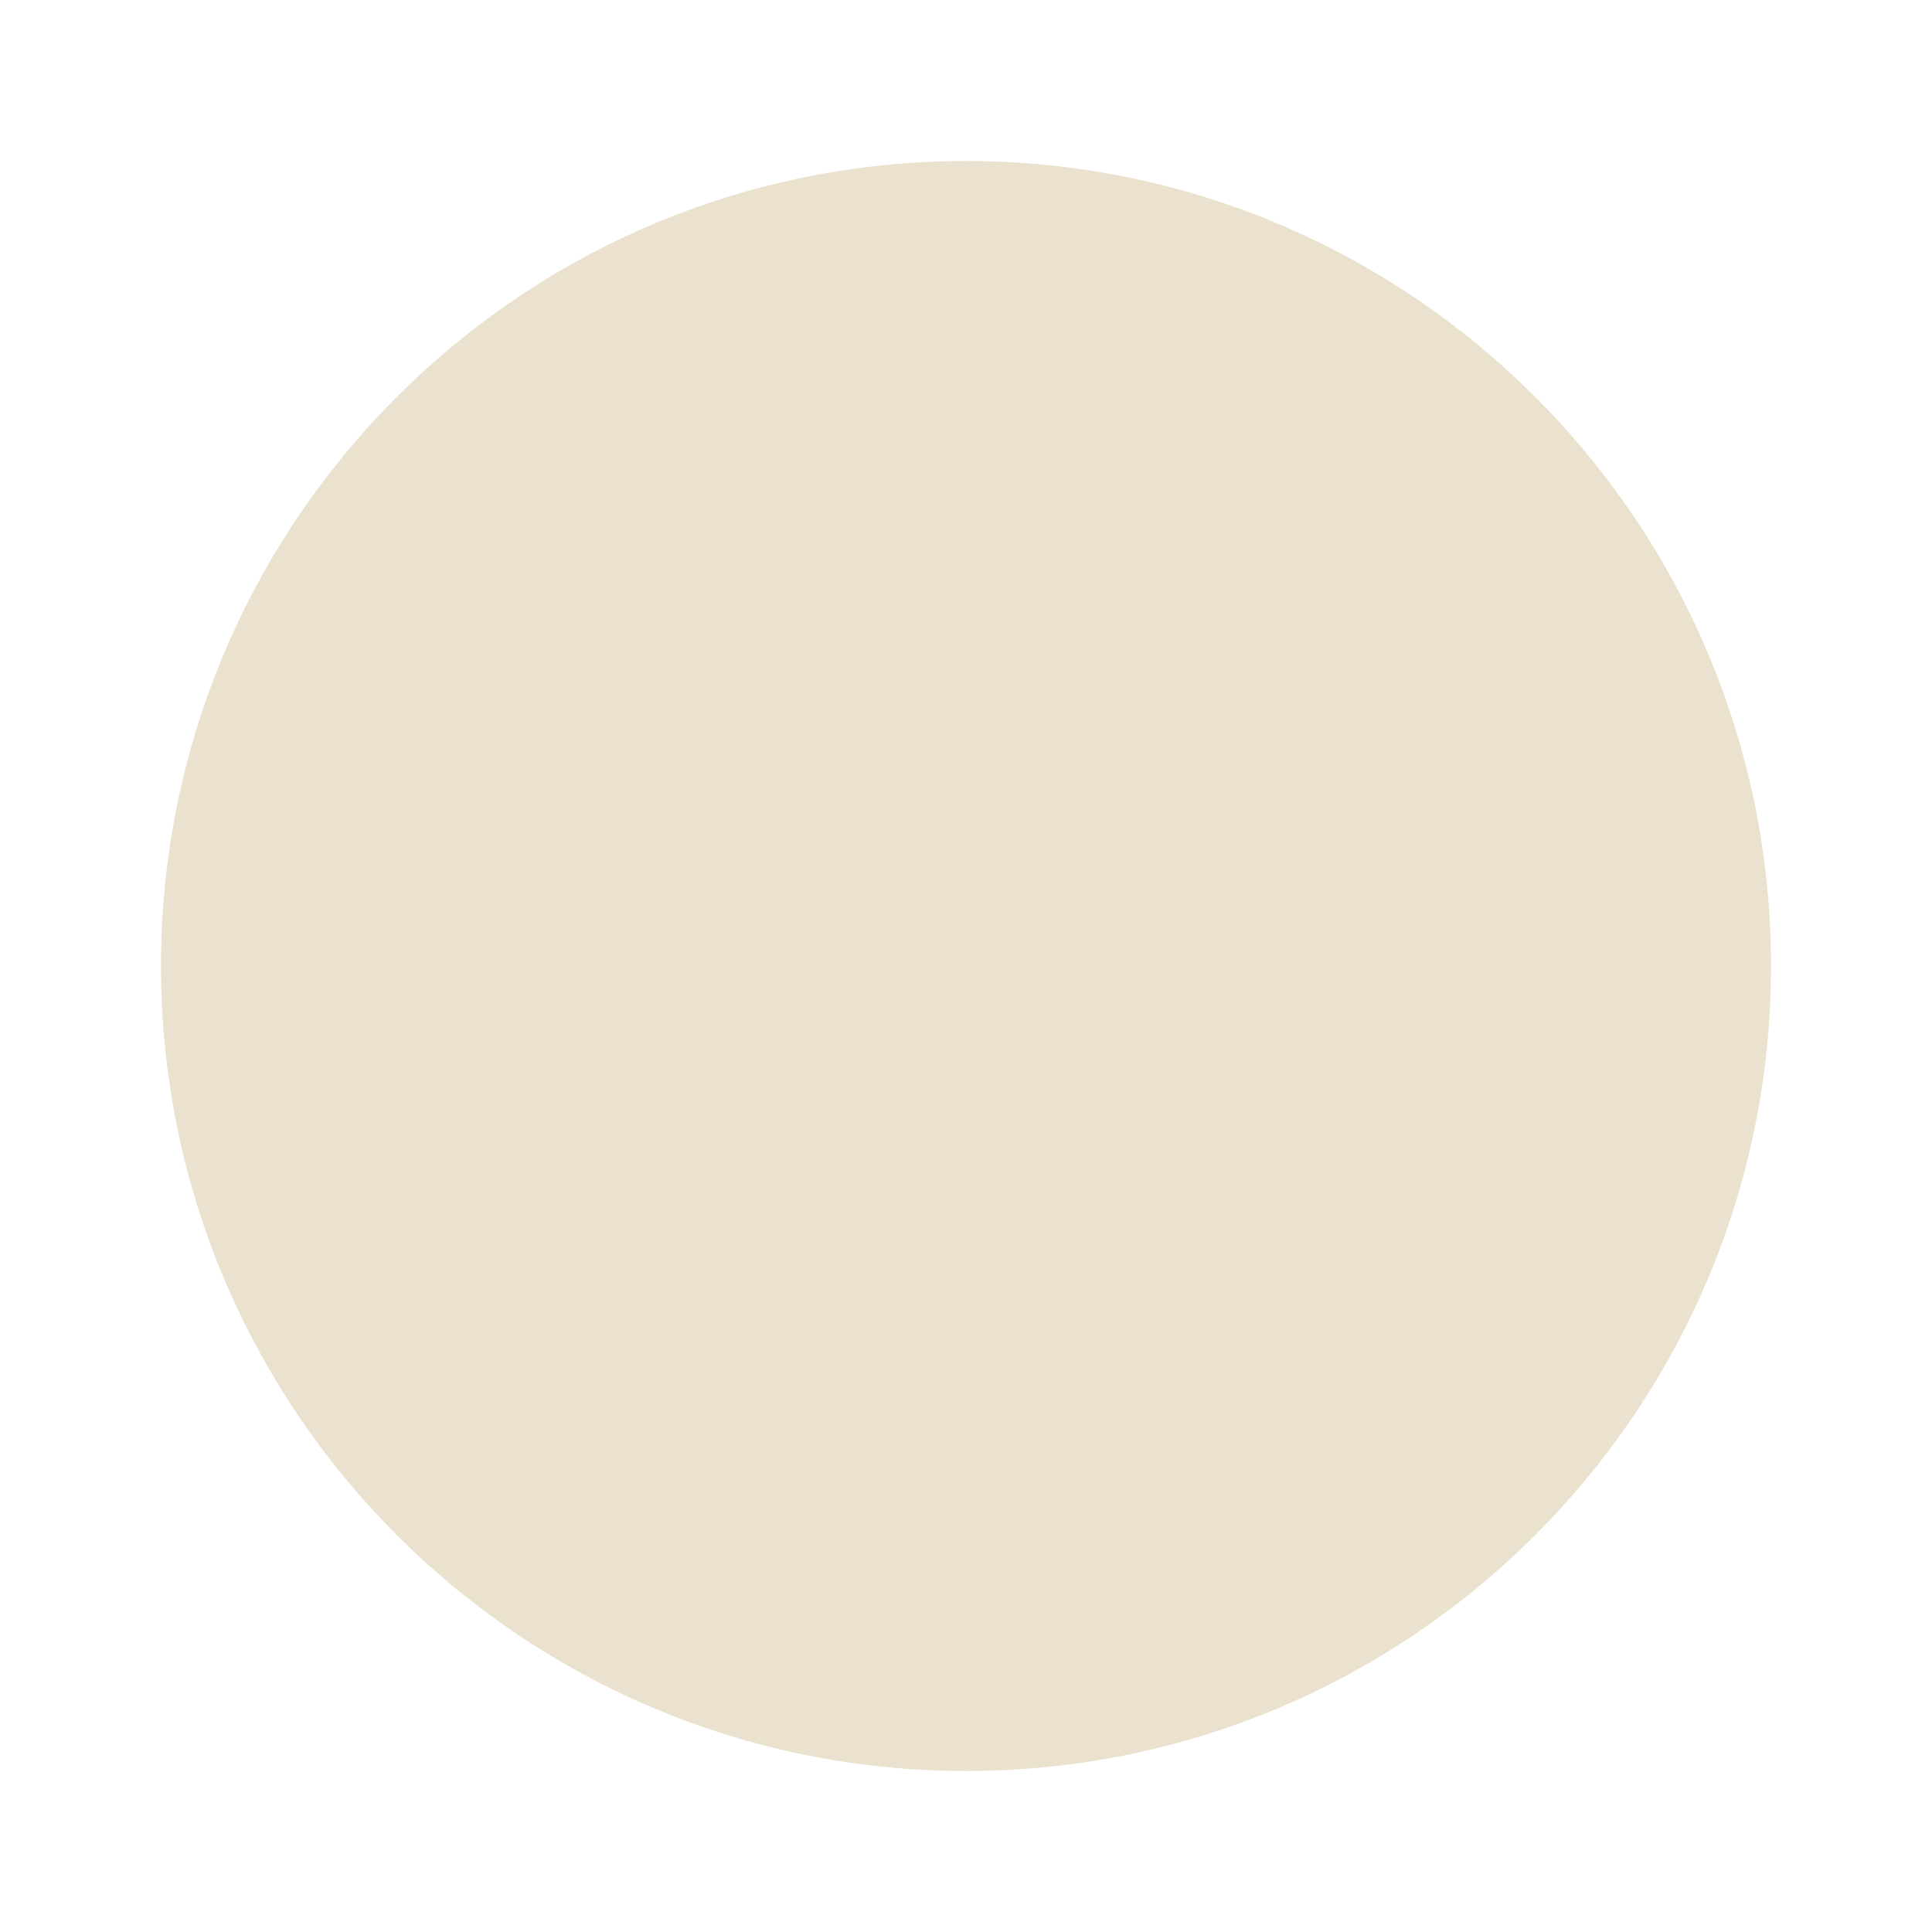
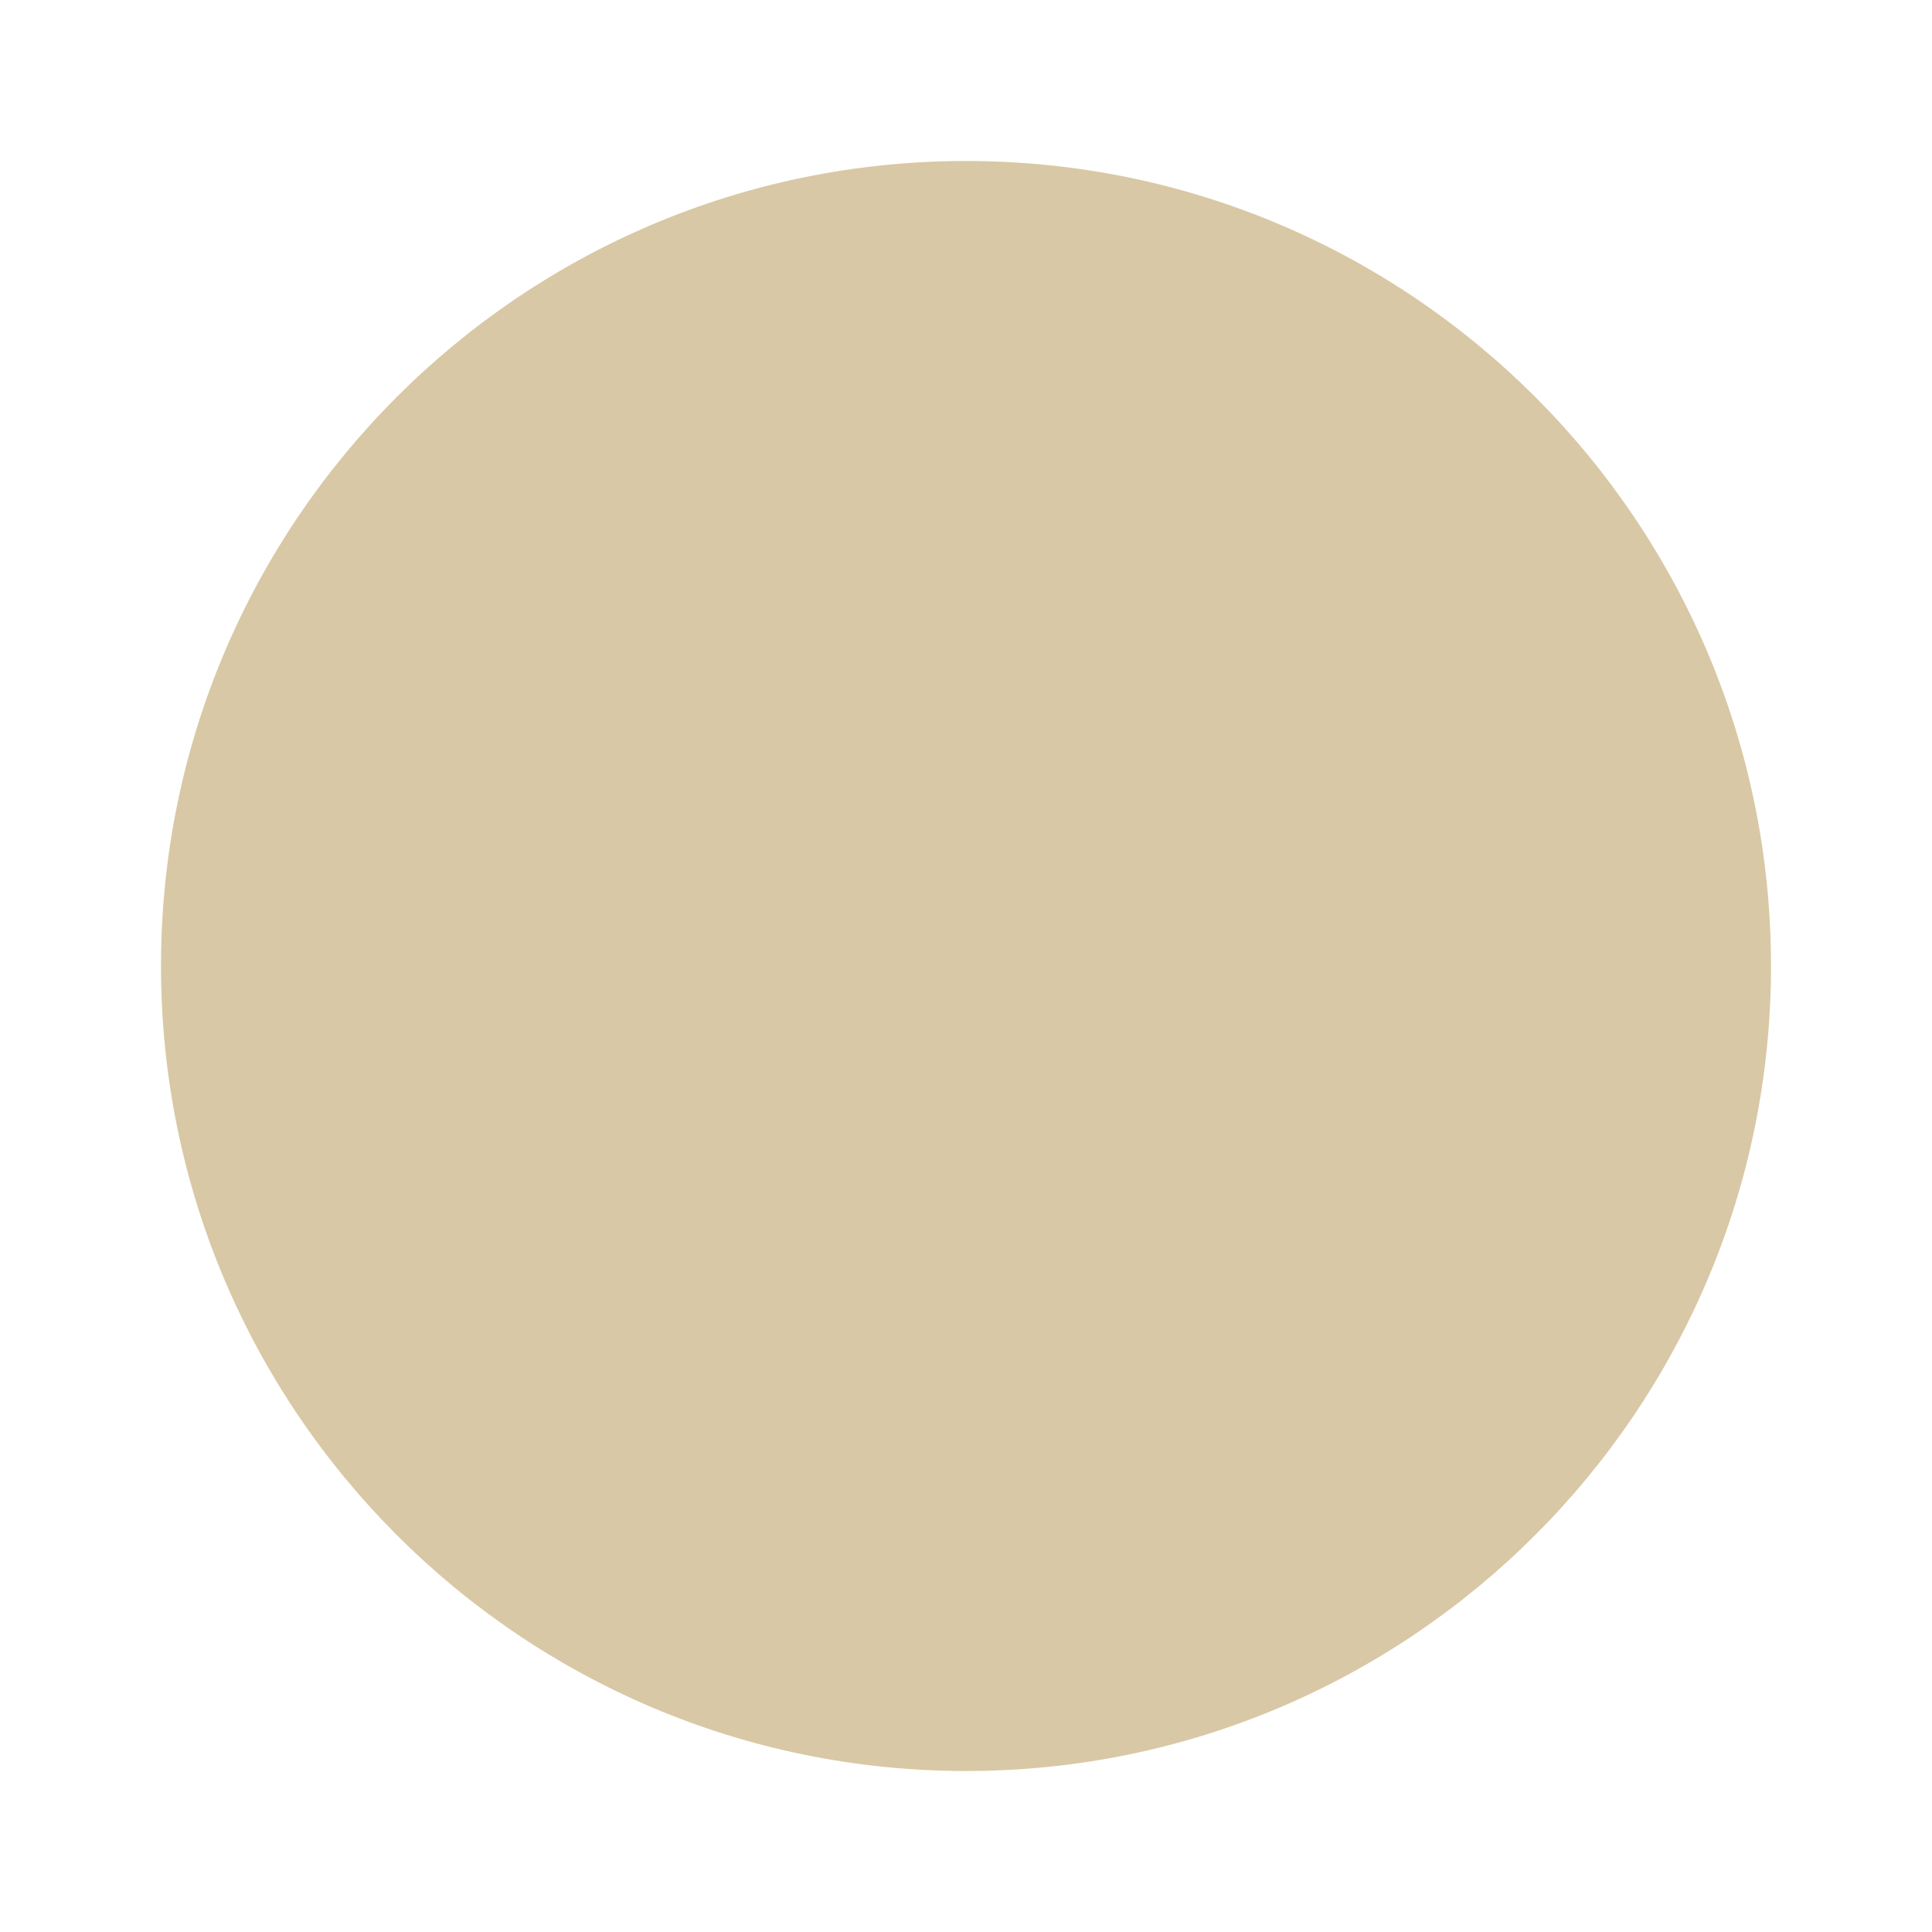
<svg xmlns="http://www.w3.org/2000/svg" width="24" height="24" viewBox="0 0 24 24" fill="none">
  <g id="remove_circle_outline_24px">
-     <path id="icon/content/remove_circle_outline_24px" fillRule="evenodd" clipRule="evenodd" d="M12 2C6.48 2 2 6.48 2 12C2 17.52 6.48 22 12 22C17.52 22 22 17.52 22 12C22 6.48 17.52 2 12 2ZM7 12C7 12.55 7.45 13 8 13H16C16.55 13 17 12.55 17 12C17 11.45 16.55 11 16 11H8C7.45 11 7 11.45 7 12ZM4 12C4 16.41 7.59 20 12 20C16.41 20 20 16.41 20 12C20 7.59 16.41 4 12 4C7.59 4 4 7.59 4 12Z" fill="#D9C8A5" fill-opacity="0.54" />
+     <path id="icon/content/remove_circle_outline_24px" fillRule="evenodd" clipRule="evenodd" d="M12 2C6.48 2 2 6.48 2 12C2 17.52 6.48 22 12 22C17.52 22 22 17.52 22 12C22 6.48 17.52 2 12 2ZM7 12C7 12.55 7.45 13 8 13H16C16.55 13 17 12.55 17 12C17 11.45 16.55 11 16 11H8C7.45 11 7 11.45 7 12ZM4 12C4 16.41 7.59 20 12 20C16.41 20 20 16.41 20 12C20 7.59 16.41 4 12 4C7.59 4 4 7.59 4 12Z" fill="#D9C8A5" fillOpacity="0.54" />
  </g>
</svg>
